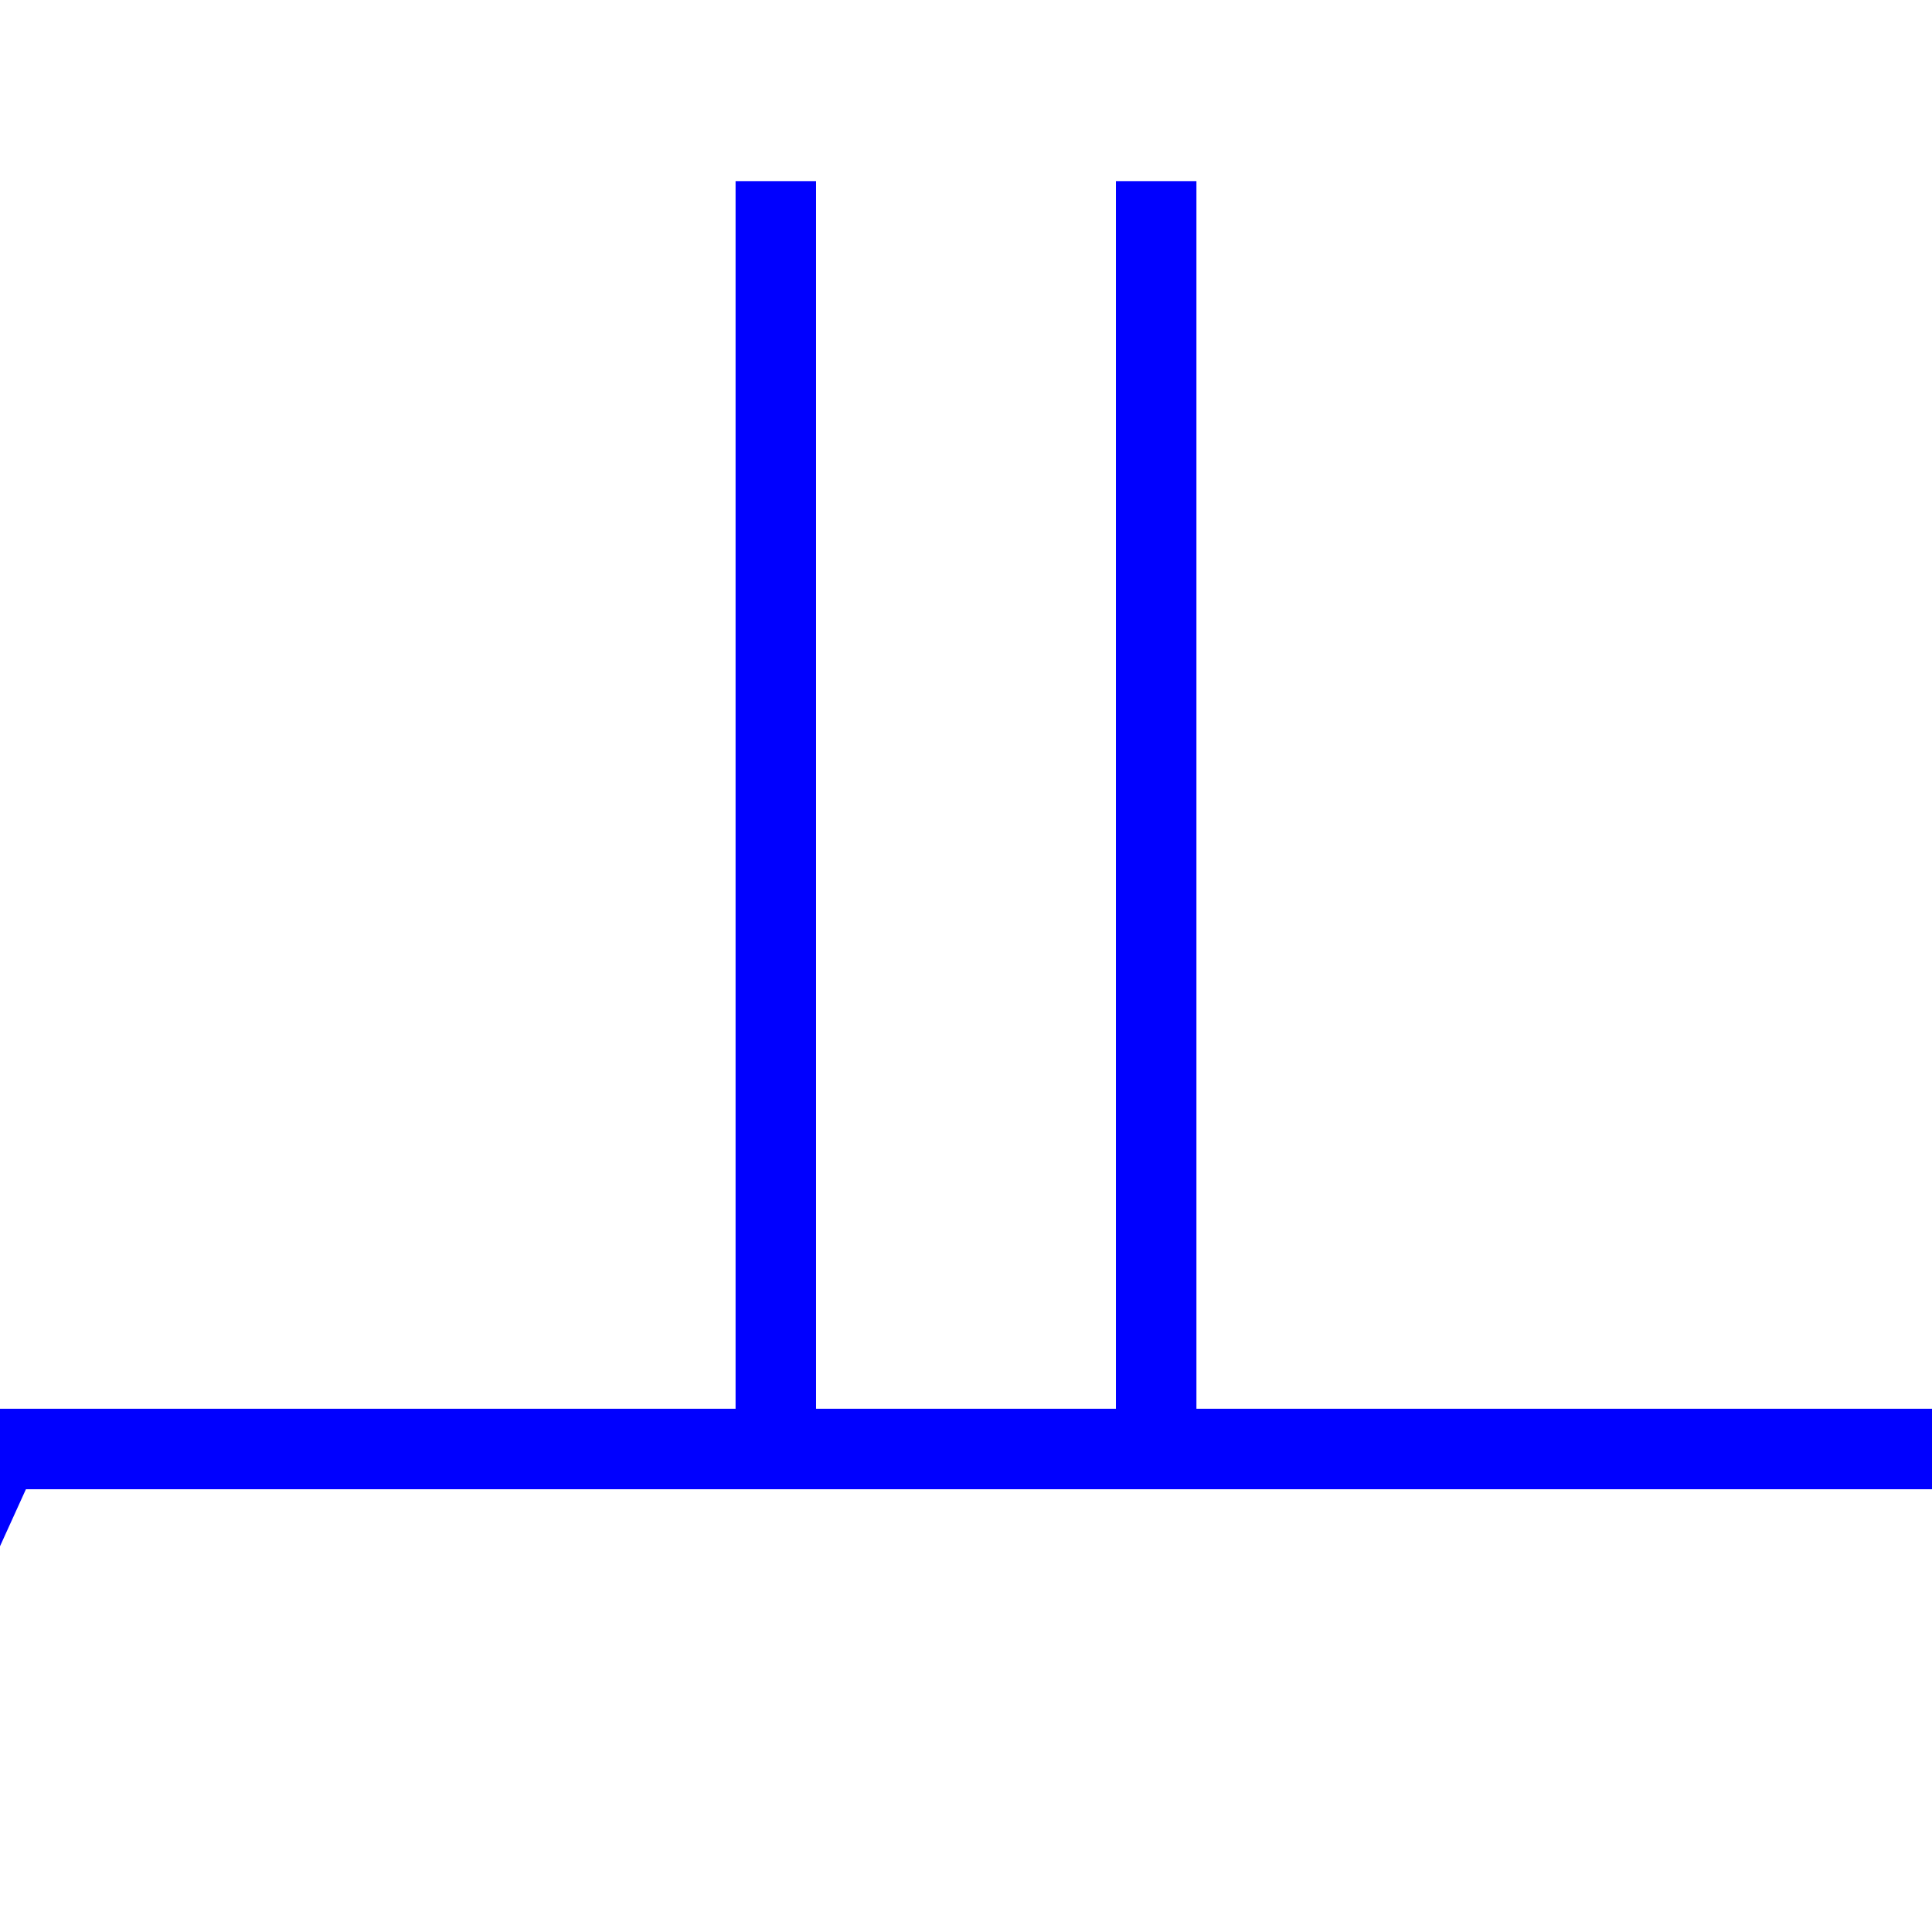
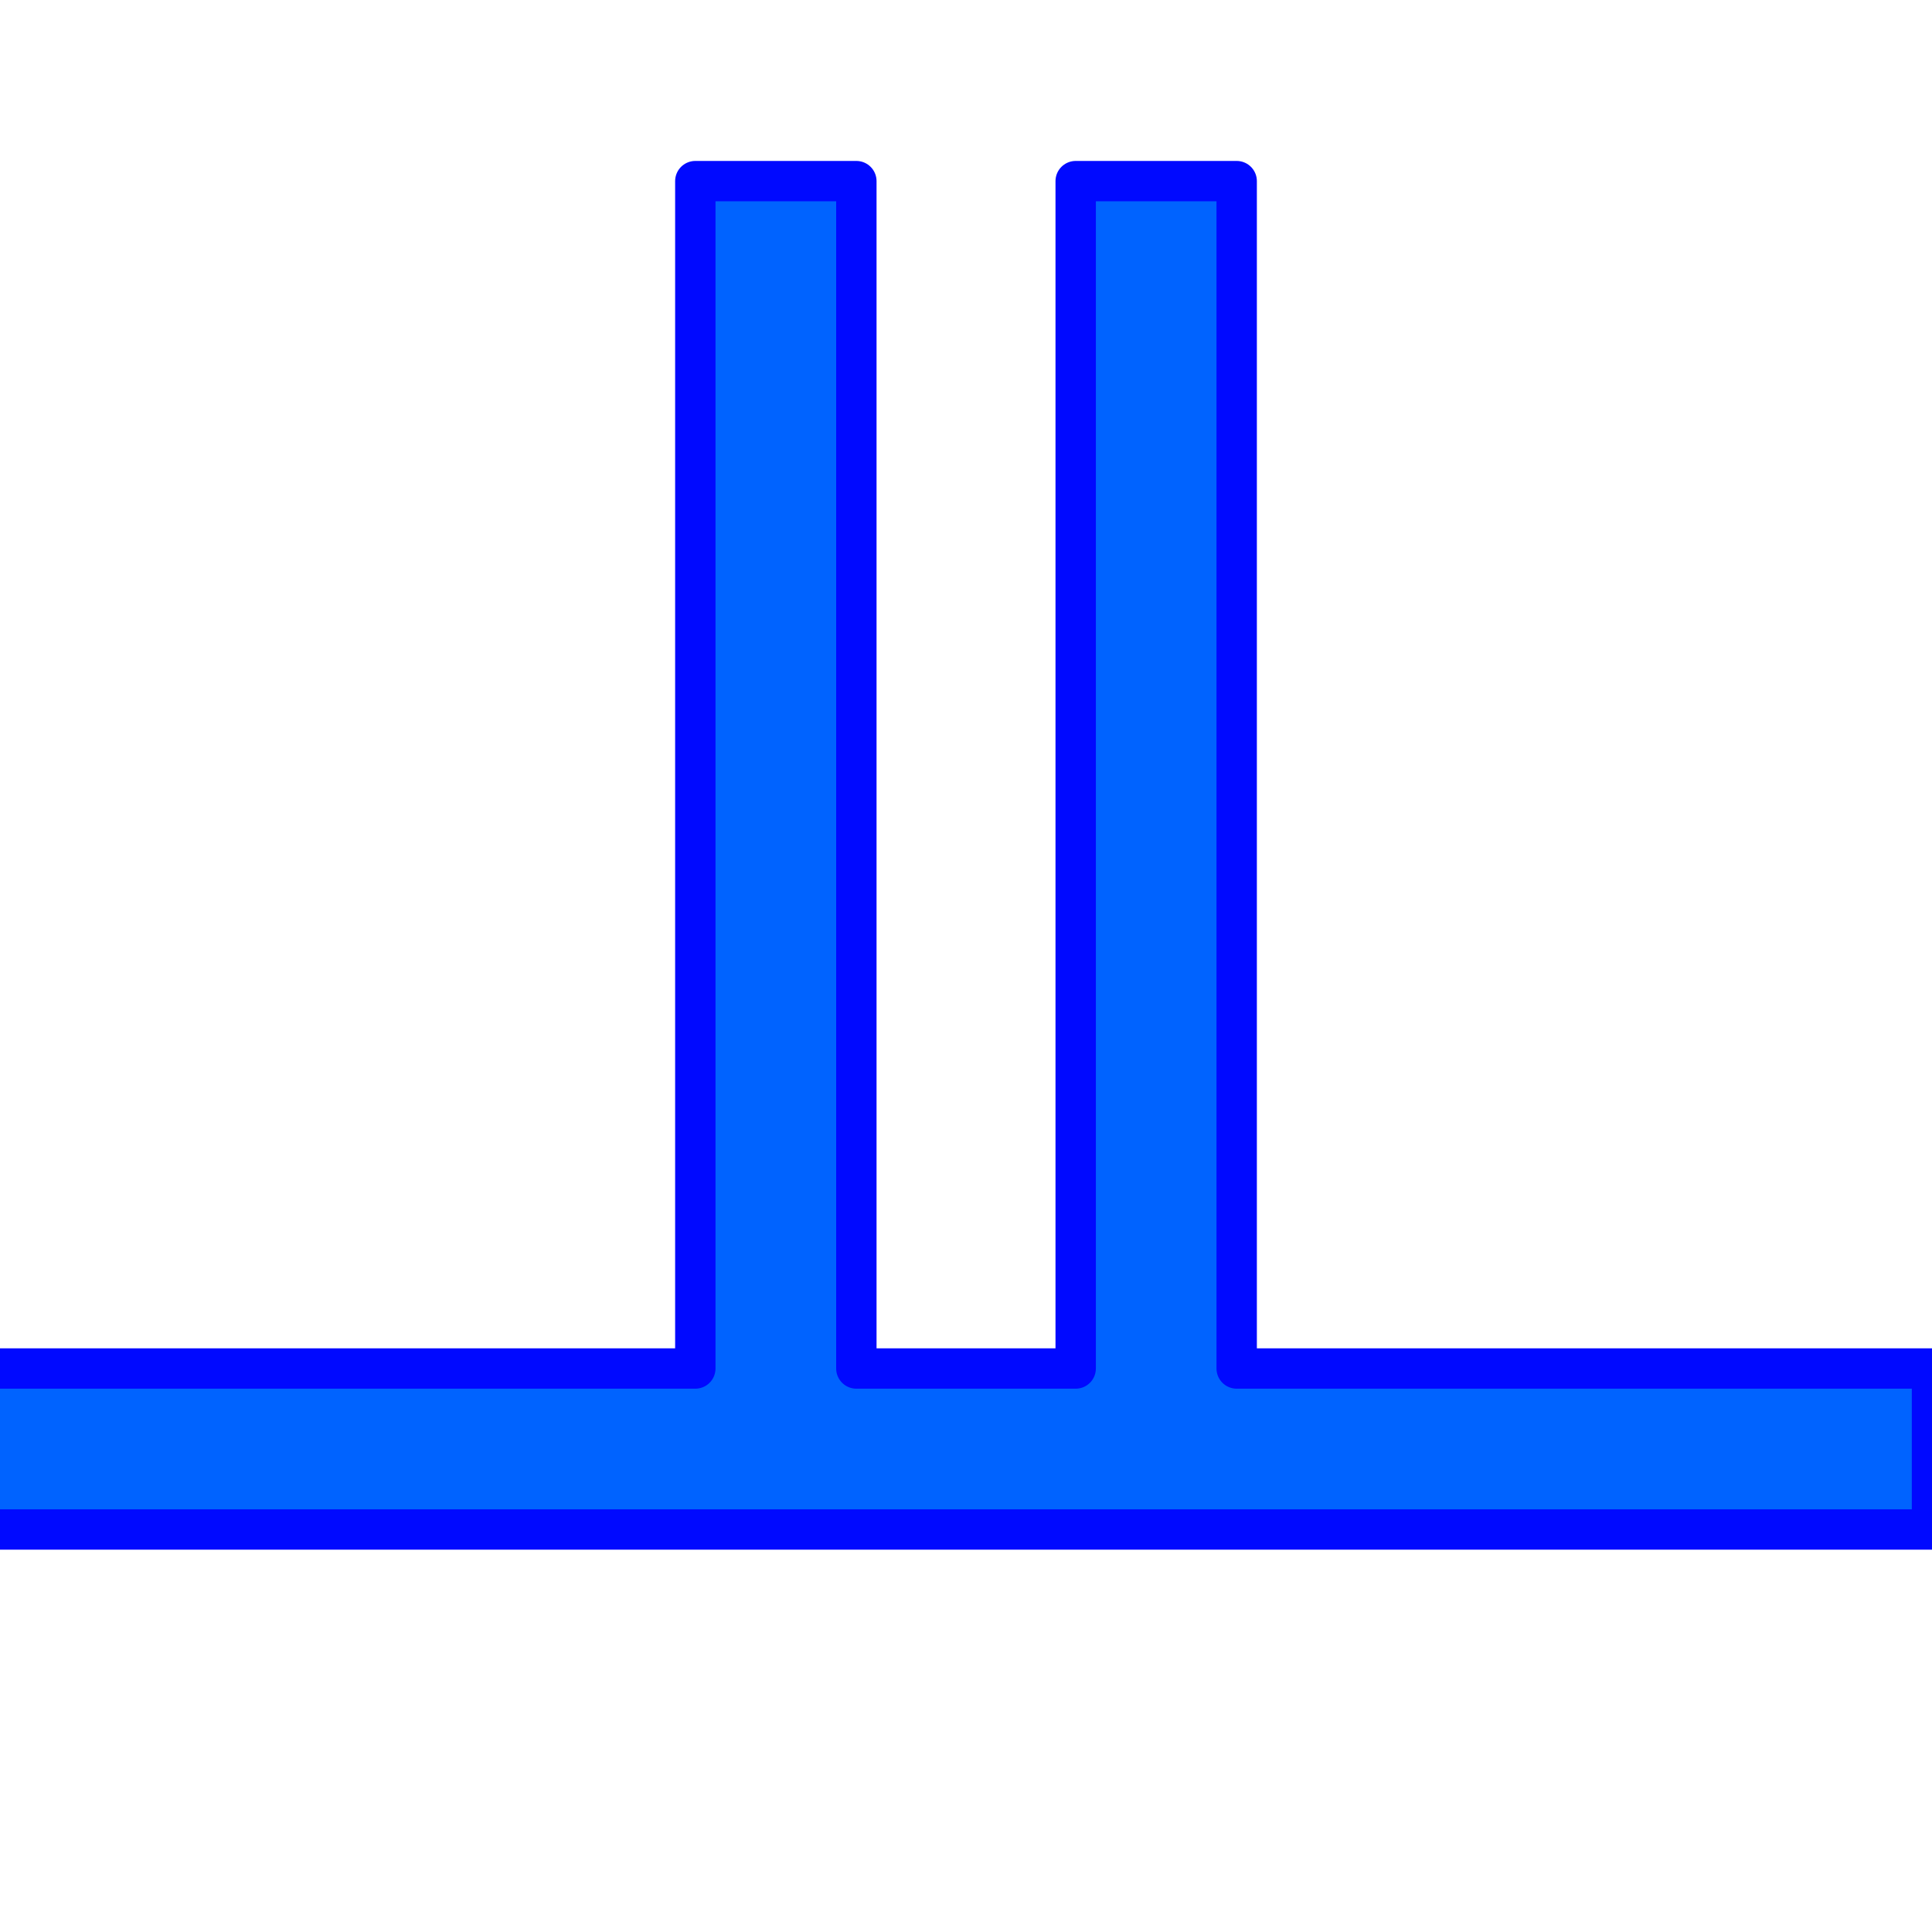
- <svg xmlns="http://www.w3.org/2000/svg" width="48px" height="48px" version="1.1">
-   <line x1="0" y1="36" x2="-10" y2="58" style="stroke:blue;stroke-width:2.00" />
-   <polygon points="-10,58 -1.393,48.731 -2.552,41.613 -8.676,45.42" style="fill:blue;stroke:blue;stroke-width:0" />
-   <line x1="0" y1="36" x2="48" y2="36" style="stroke:blue;stroke-width:2.00" />
-   <line x1="19.275" y1="36" x2="19.275" y2="4.5" style="stroke:blue;stroke-width:2.00" />
-   <line x1="28.725" y1="36" x2="28.725" y2="4.5" style="stroke:blue;stroke-width:2.00" />
+ <svg xmlns="http://www.w3.org/2000/svg" width="48px" height="48px" version="1.1" id="svg17990">
+   <defs id="defs18004" />
+   <path style="color:#000000;font-style:normal;font-variant:normal;font-weight:normal;font-stretch:normal;font-size:medium;line-height:normal;font-family:sans-serif;text-indent:0;text-align:start;text-decoration:none;text-decoration-line:none;text-decoration-style:solid;text-decoration-color:#000000;letter-spacing:normal;word-spacing:normal;text-transform:none;direction:ltr;block-progression:tb;writing-mode:lr-tb;baseline-shift:baseline;text-anchor:start;white-space:normal;clip-rule:nonzero;display:inline;overflow:visible;visibility:visible;opacity:1;isolation:auto;mix-blend-mode:normal;color-interpolation:sRGB;color-interpolation-filters:linearRGB;solid-color:#000000;solid-opacity:1;fill:#0063ff;fill-opacity:1;fill-rule:nonzero;stroke:#0009ff;stroke-width:1.003;stroke-linecap:round;stroke-linejoin:round;stroke-miterlimit:4;stroke-dasharray:none;stroke-dashoffset:0;stroke-opacity:1;color-rendering:auto;image-rendering:auto;shape-rendering:auto;text-rendering:auto;enable-background:accumulate" d="m 17.275,4.5 0,29.5 -25.411,0 0,2 -1.82,-0.828 -2.301,5.062 -6.441,4.004 -2.055,19.52 4.082,-4.396 L -7.397,49.375 -8.616,41.889 -6.848,38 48,38 l 0,-4 -17.275,0 0,-29.5 -4,0 0,29.5 -5.449,0 0,-29.5 z" id="line17992" />
</svg>
